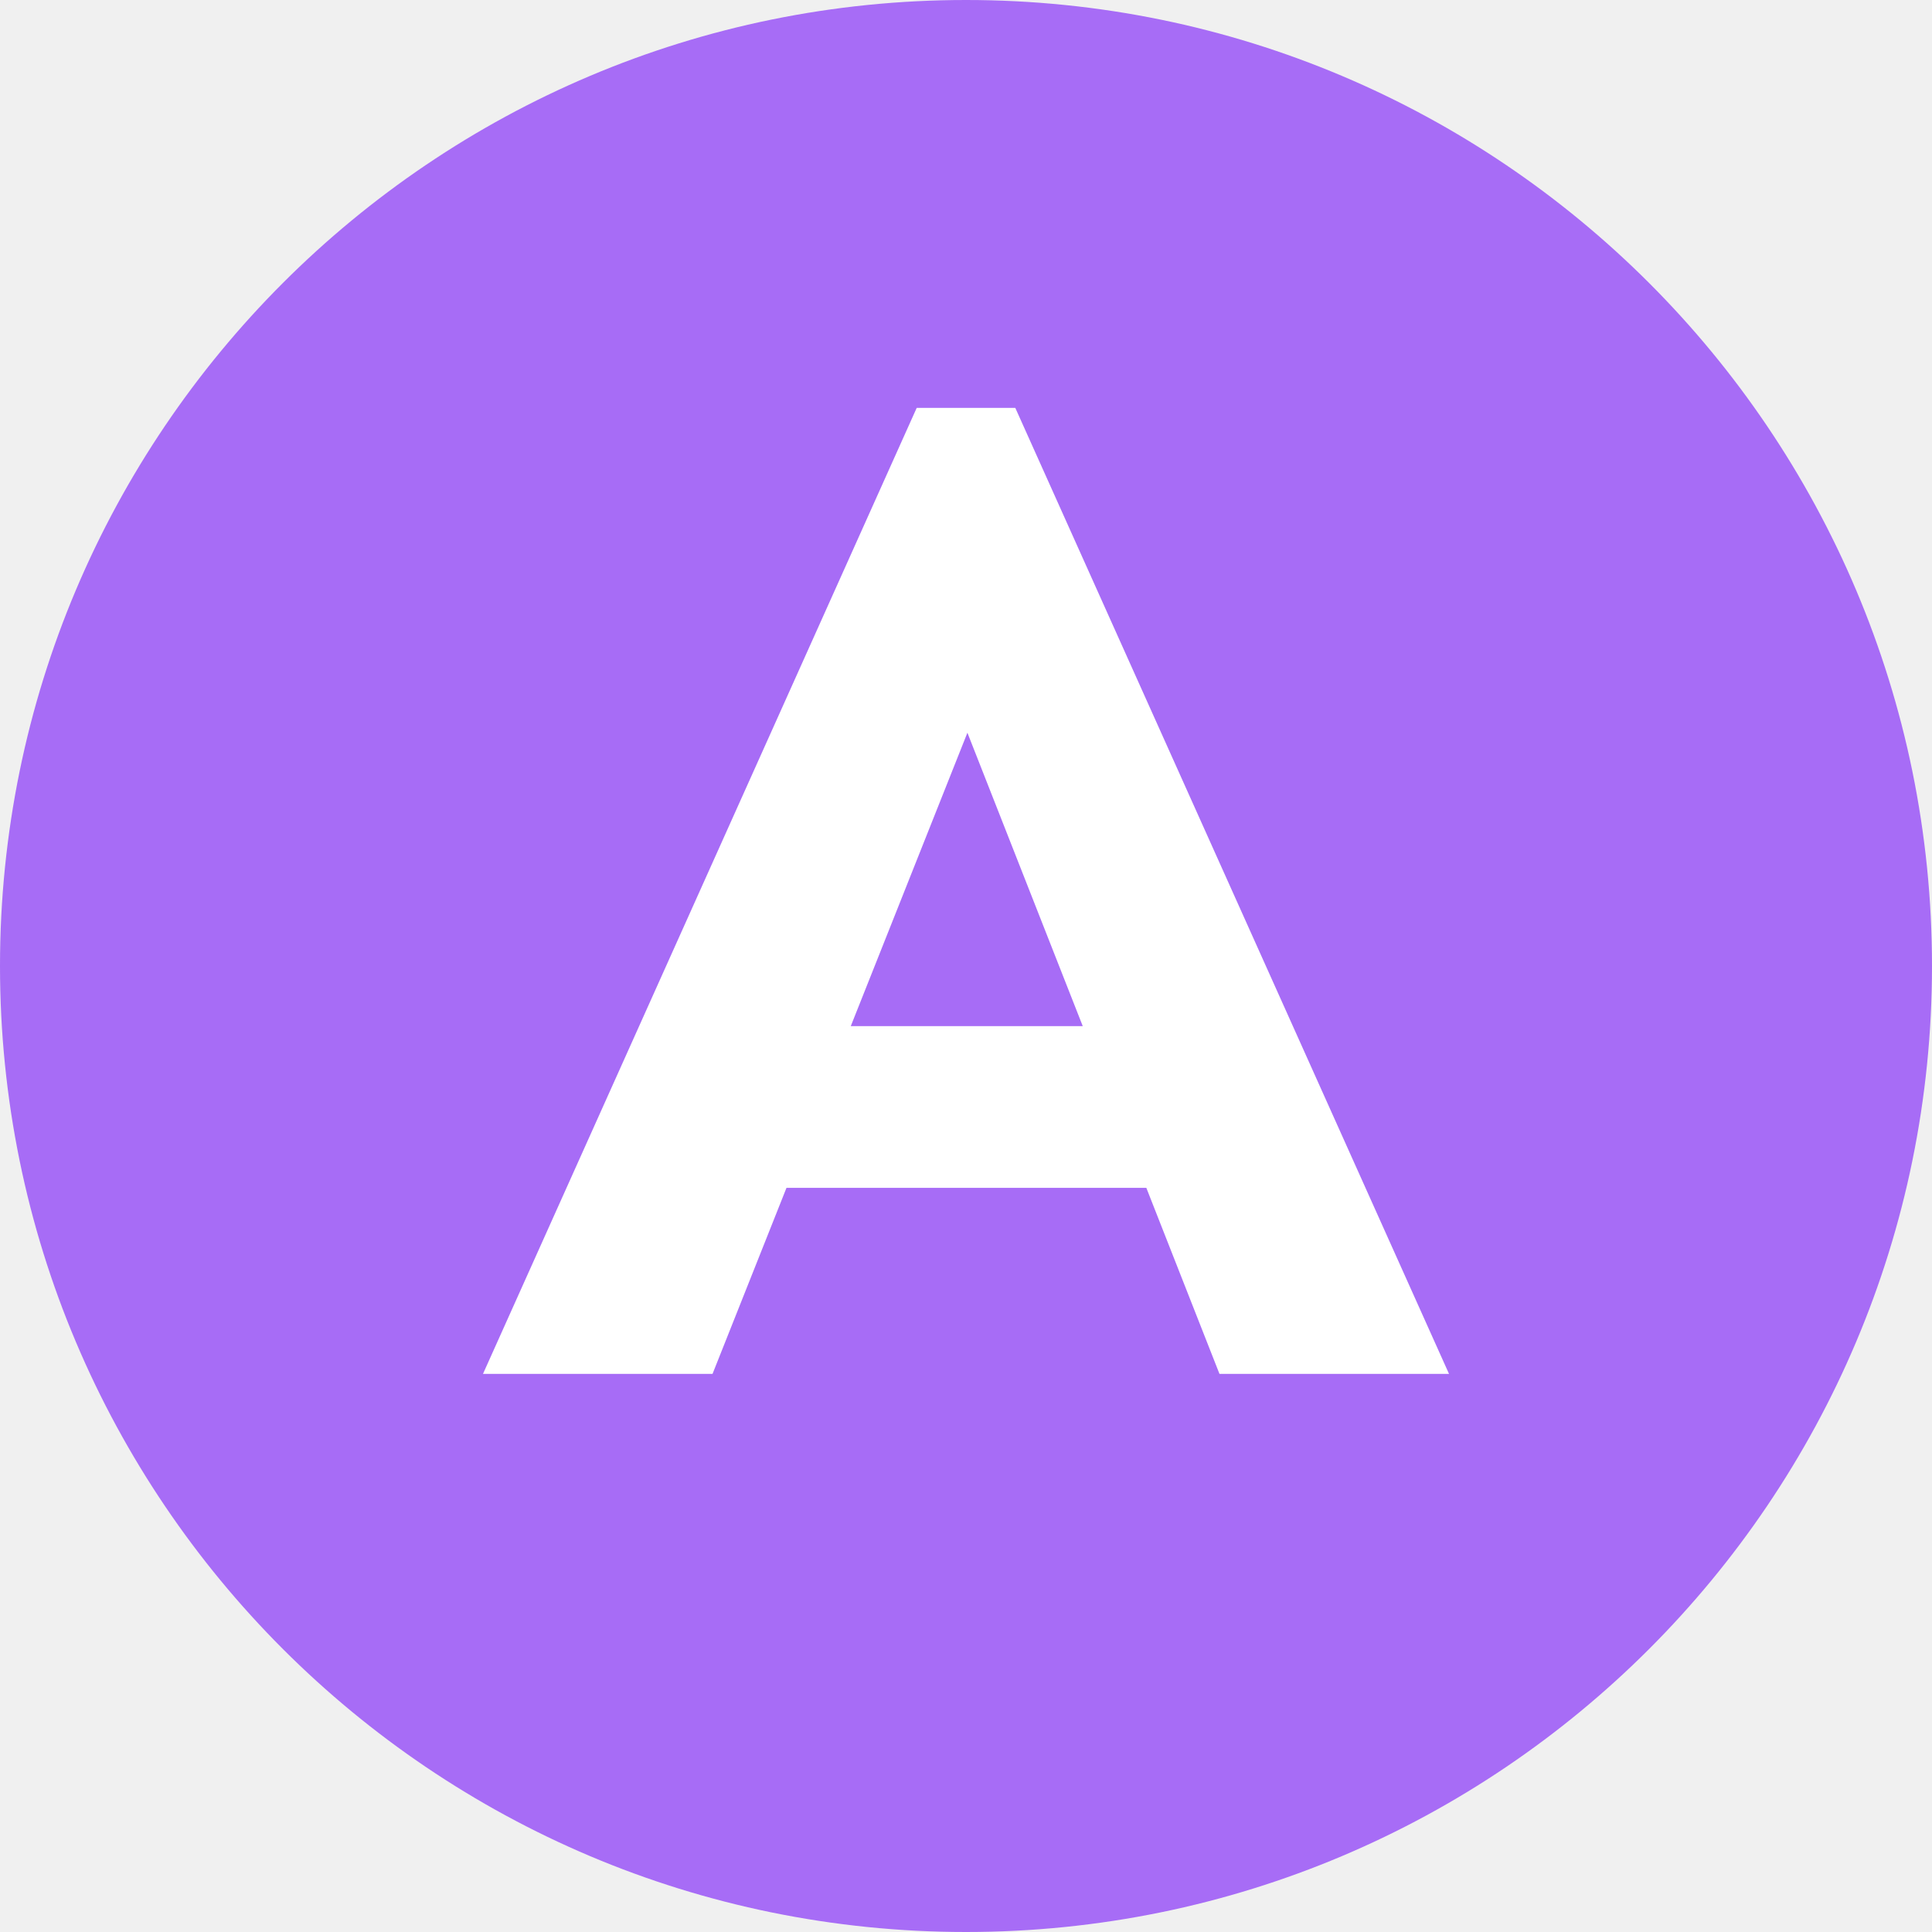
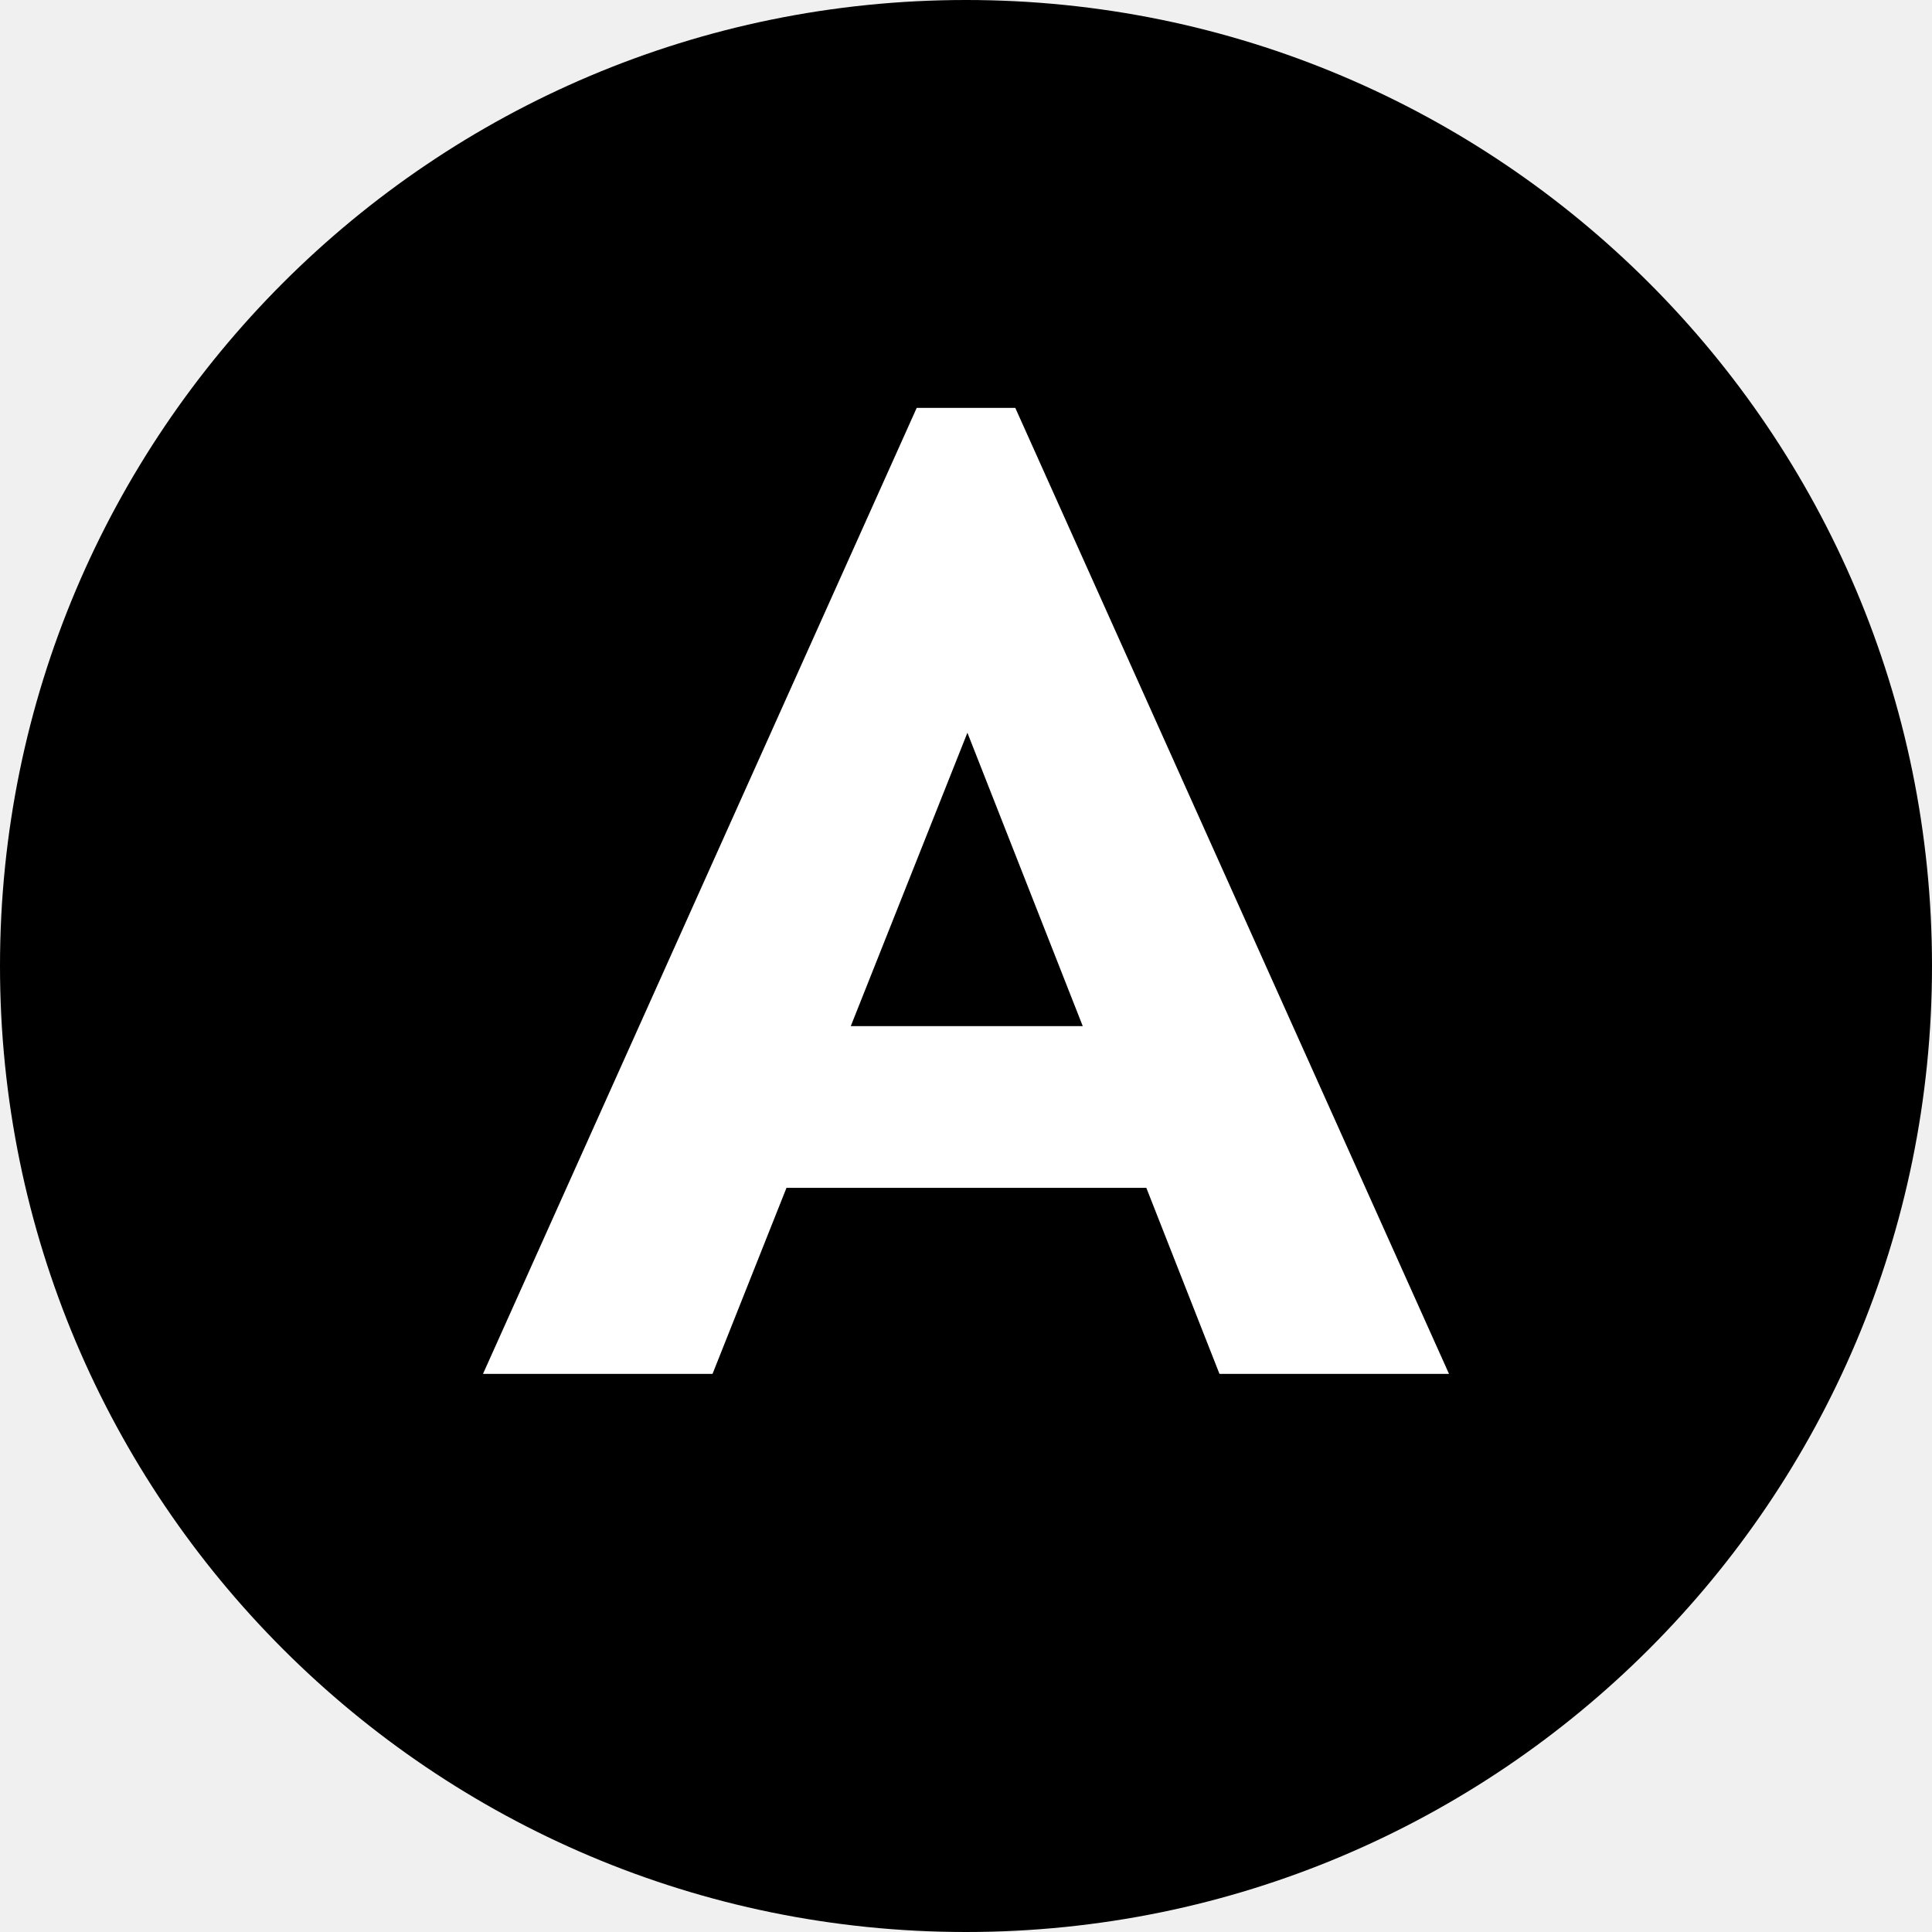
<svg xmlns="http://www.w3.org/2000/svg" width="180" height="180" viewBox="0 0 180 180" fill="none">
-   <rect width="180" height="180" rx="90" fill="#A76CF6" />
+   <rect width="180" height="180" rx="90" fill="#000000" />
  <path d="M45 128L85.408 38H94.592L135 128H113.615L90.131 68.267L66.385 128H45ZM65.204 110.667V95.6H114.534V110.667H65.204Z" fill="white" />
</svg>
